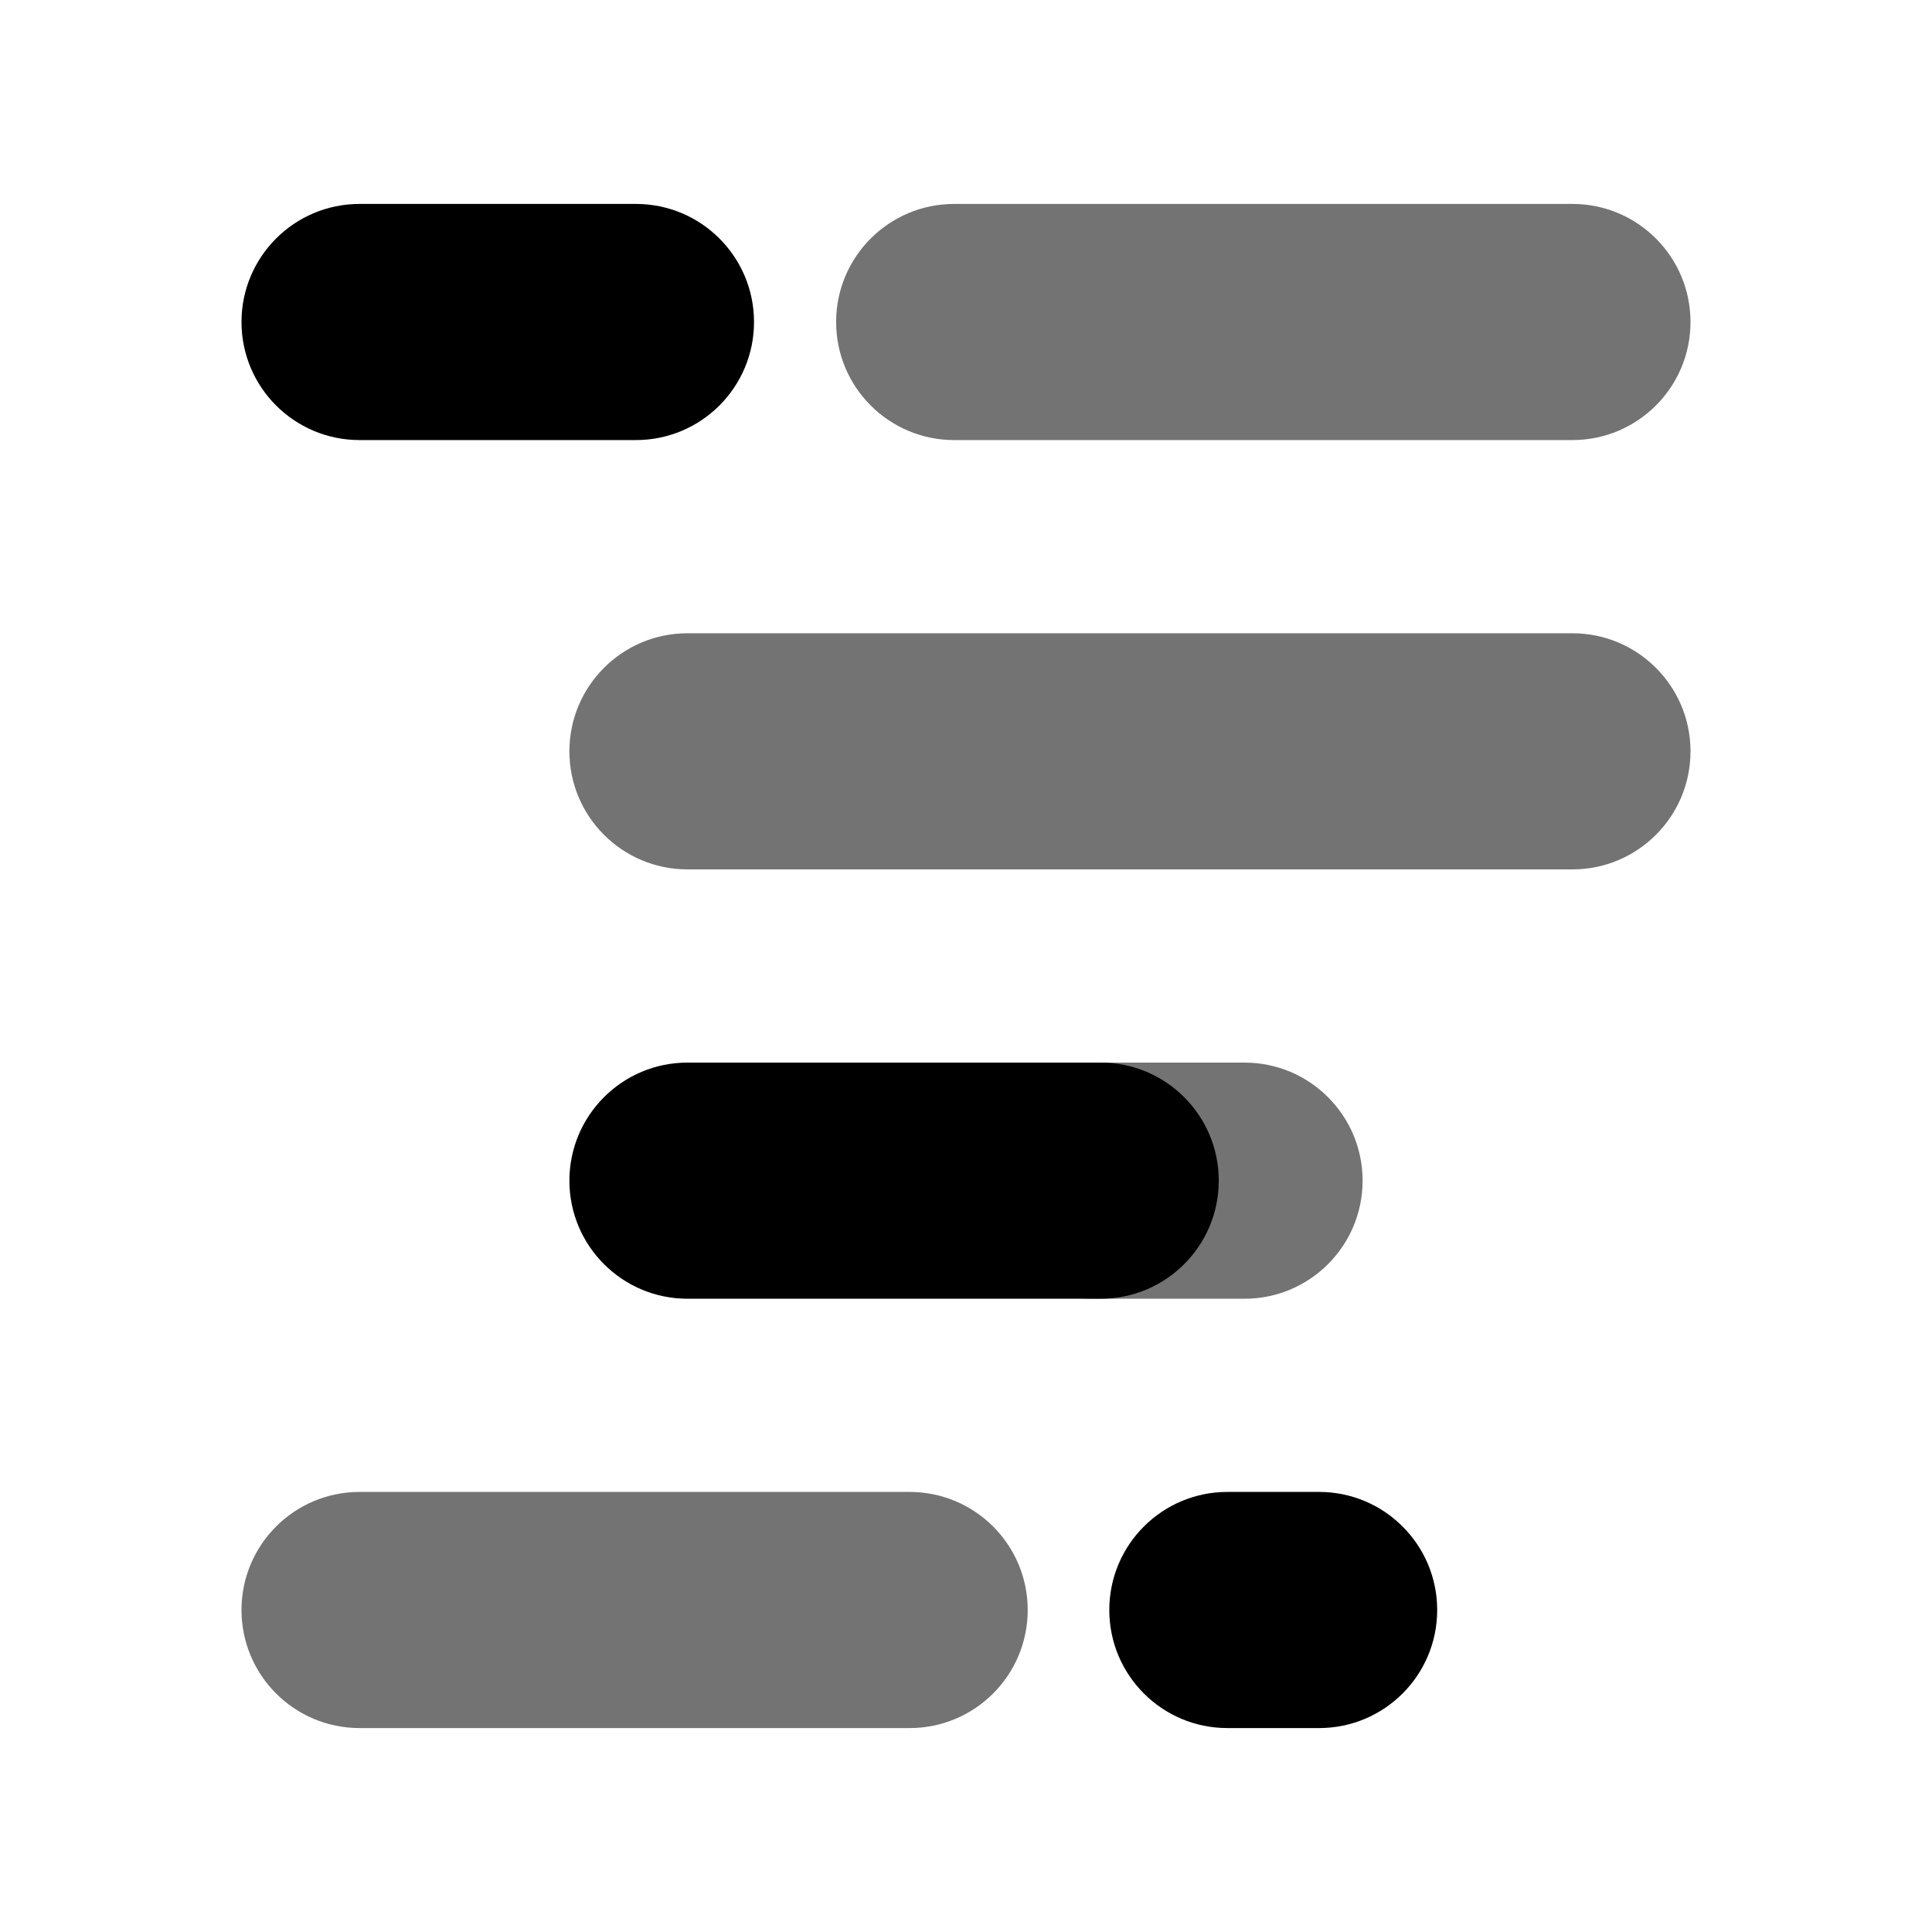
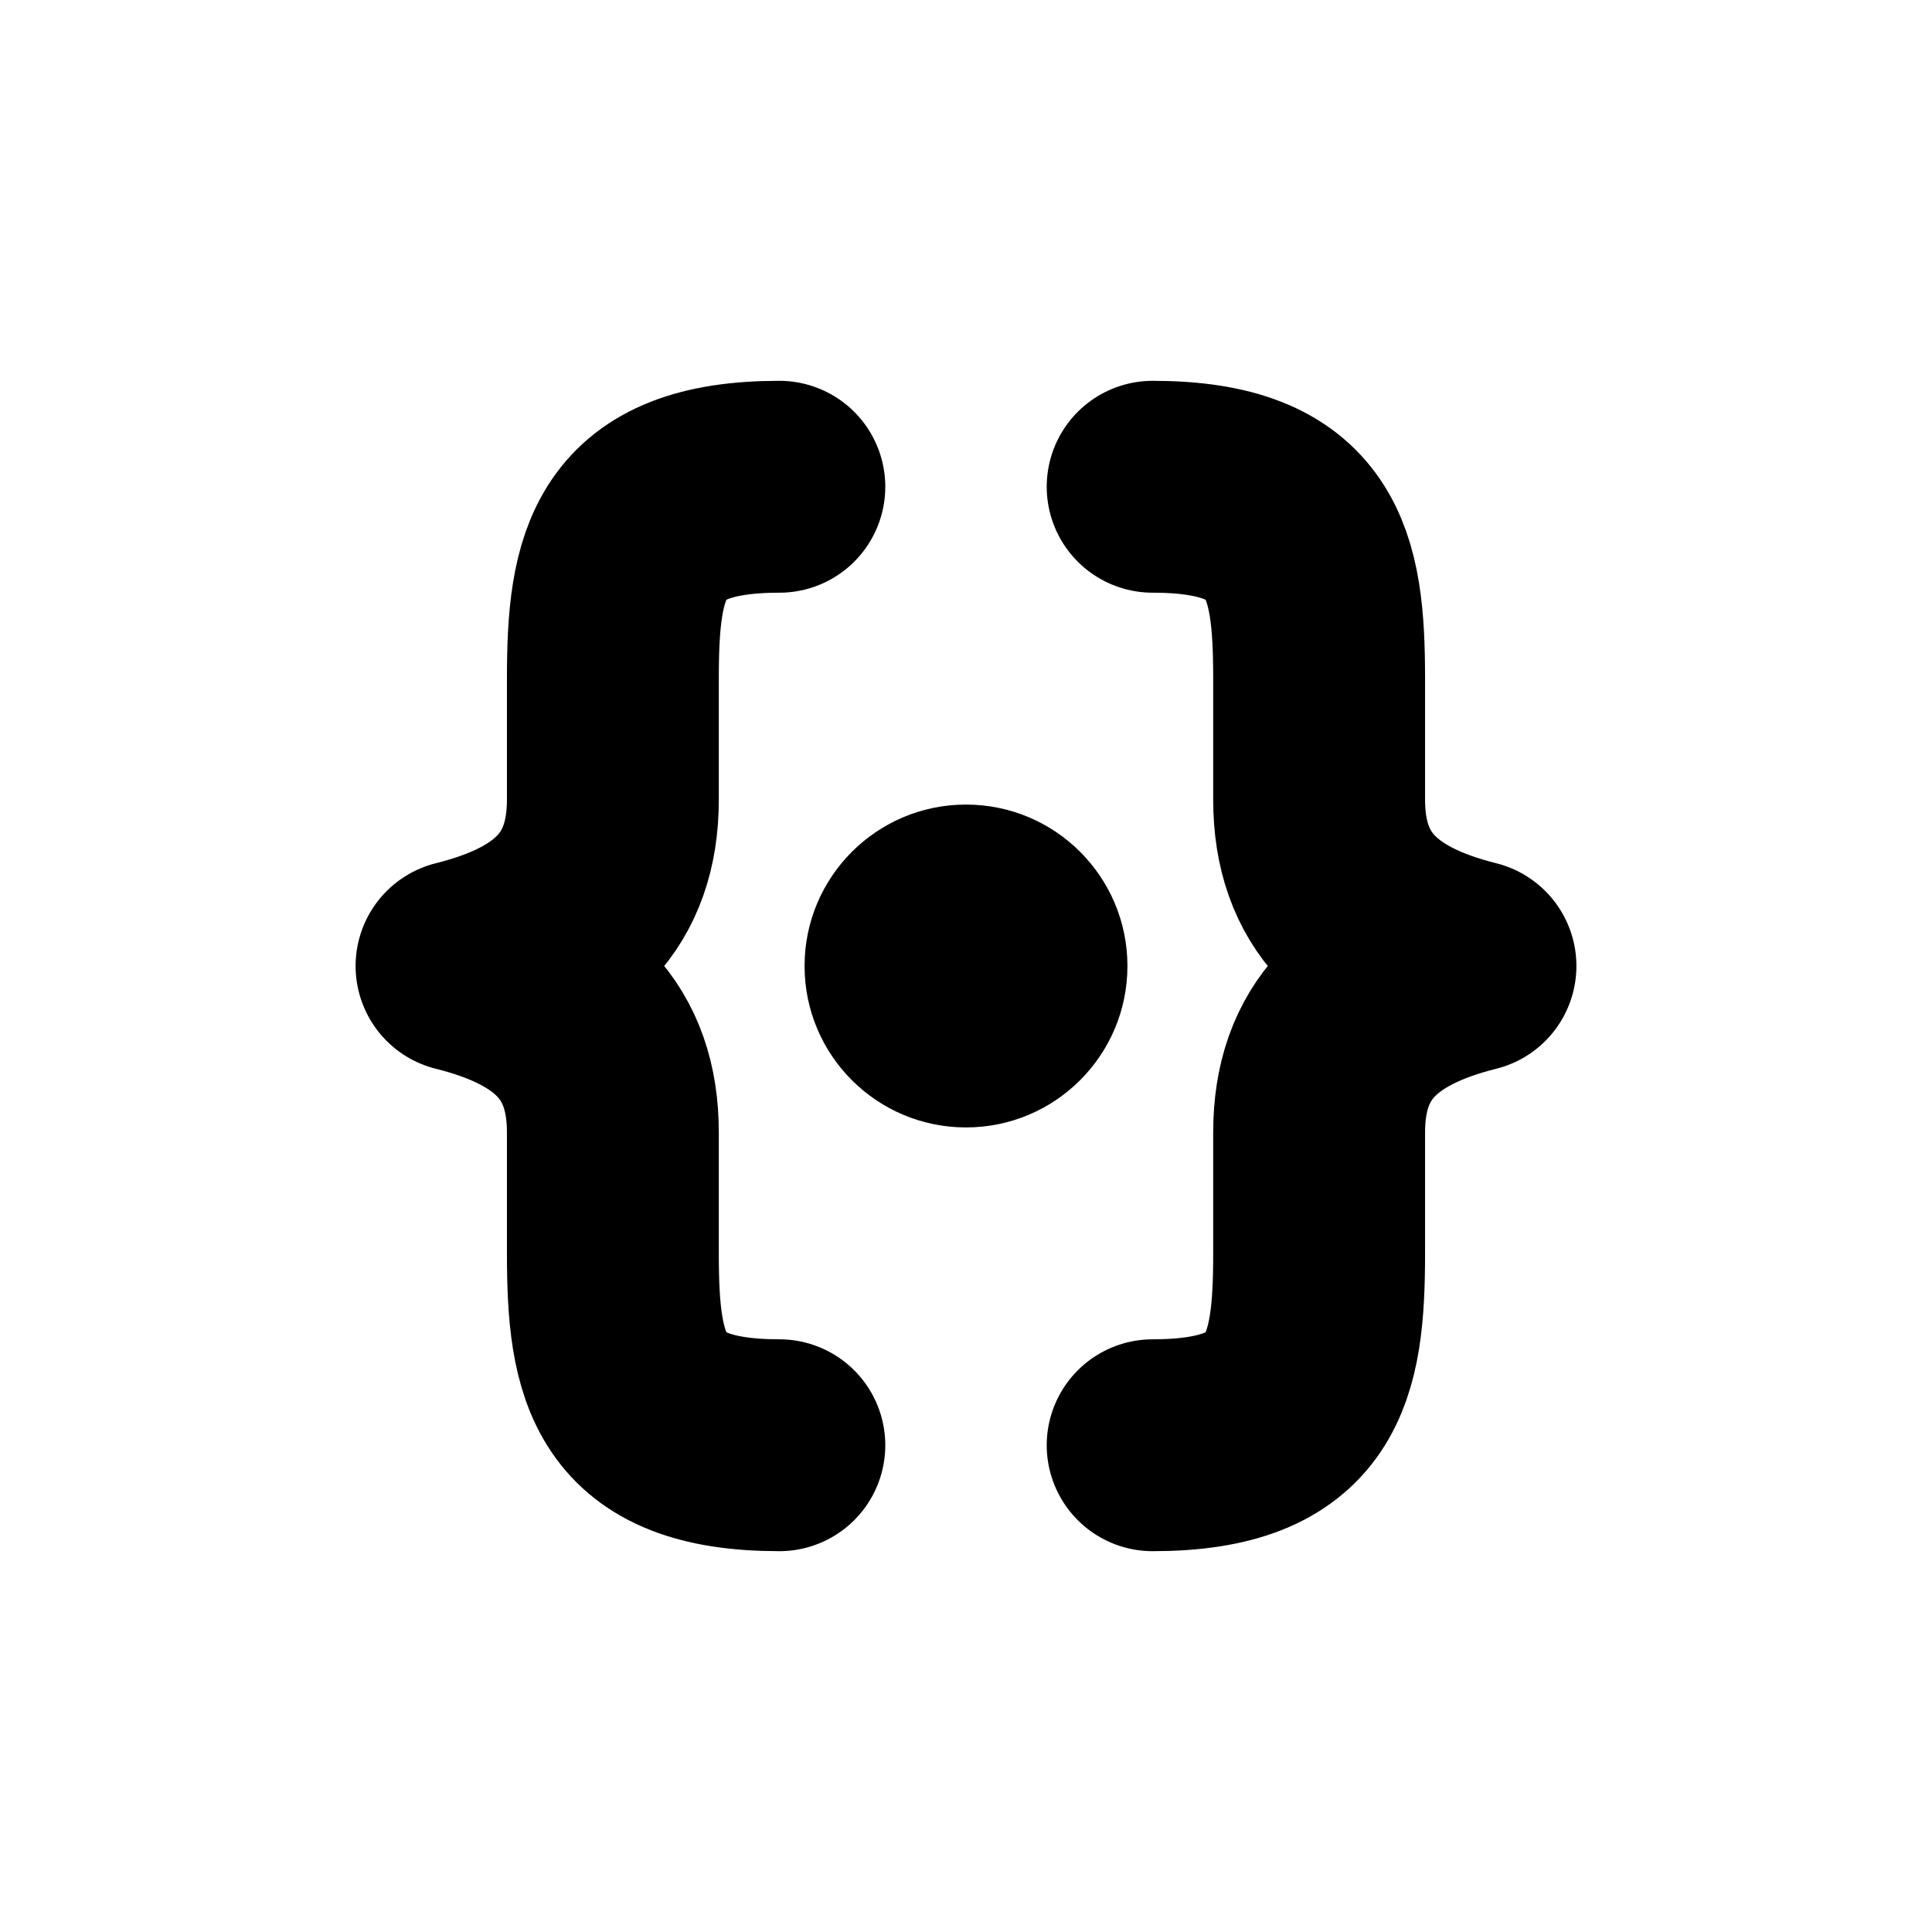
<svg xmlns="http://www.w3.org/2000/svg" width="36" height="36" viewBox="0 0 36 36">
  <rect width="36" height="36" fill="#fff" />
-   <rect opacity="1.0" x="4.50" y="3.80" width="9.55" height="4.4" rx="2.2" fill="#000" />
-   <rect x="15.58" y="3.80" width="15.92" height="4.4" rx="2.2" fill="#000" fill-opacity=".55" />
-   <rect x="10.61" y="11.80" width="20.89" height="4.4" rx="2.2" fill="#000" fill-opacity=".55" />
-   <rect opacity="1.0" x="10.61" y="19.80" width="12.10" height="4.4" rx="2.2" fill="#000" />
-   <rect x="18.13" y="19.80" width="7.26" height="4.4" rx="2.2" fill="#000" fill-opacity=".55" />
-   <rect x="4.50" y="27.80" width="14.65" height="4.4" rx="2.2" fill="#000" fill-opacity=".55" />
-   <rect opacity="1.0" x="20.67" y="27.80" width="6.11" height="4.4" rx="2.2" fill="#000" />
+   <g transform="translate(18 18) scale(.047) translate(-512 -512)">
+     <g fill="none" stroke="#000" stroke-width="84" stroke-linecap="round" stroke-linejoin="round">
+       <path d="M438 322C378 322 372 352 372 398V446C372 482 352 502 312 512C352 522 372 542 372 578V626C372 672 378 702 438 702" />
+       <path d="M438 322C378 322 372 352 372 398V446C372 482 352 502 312 512C352 522 372 542 372 578V626C372 672 378 702 438 702" transform="translate(1024 0) scale(-1 1)" />
+     </g>
+     <circle opacity="1.0" cx="512" cy="512" r="64" fill="#000" />
+   </g>
</svg>
